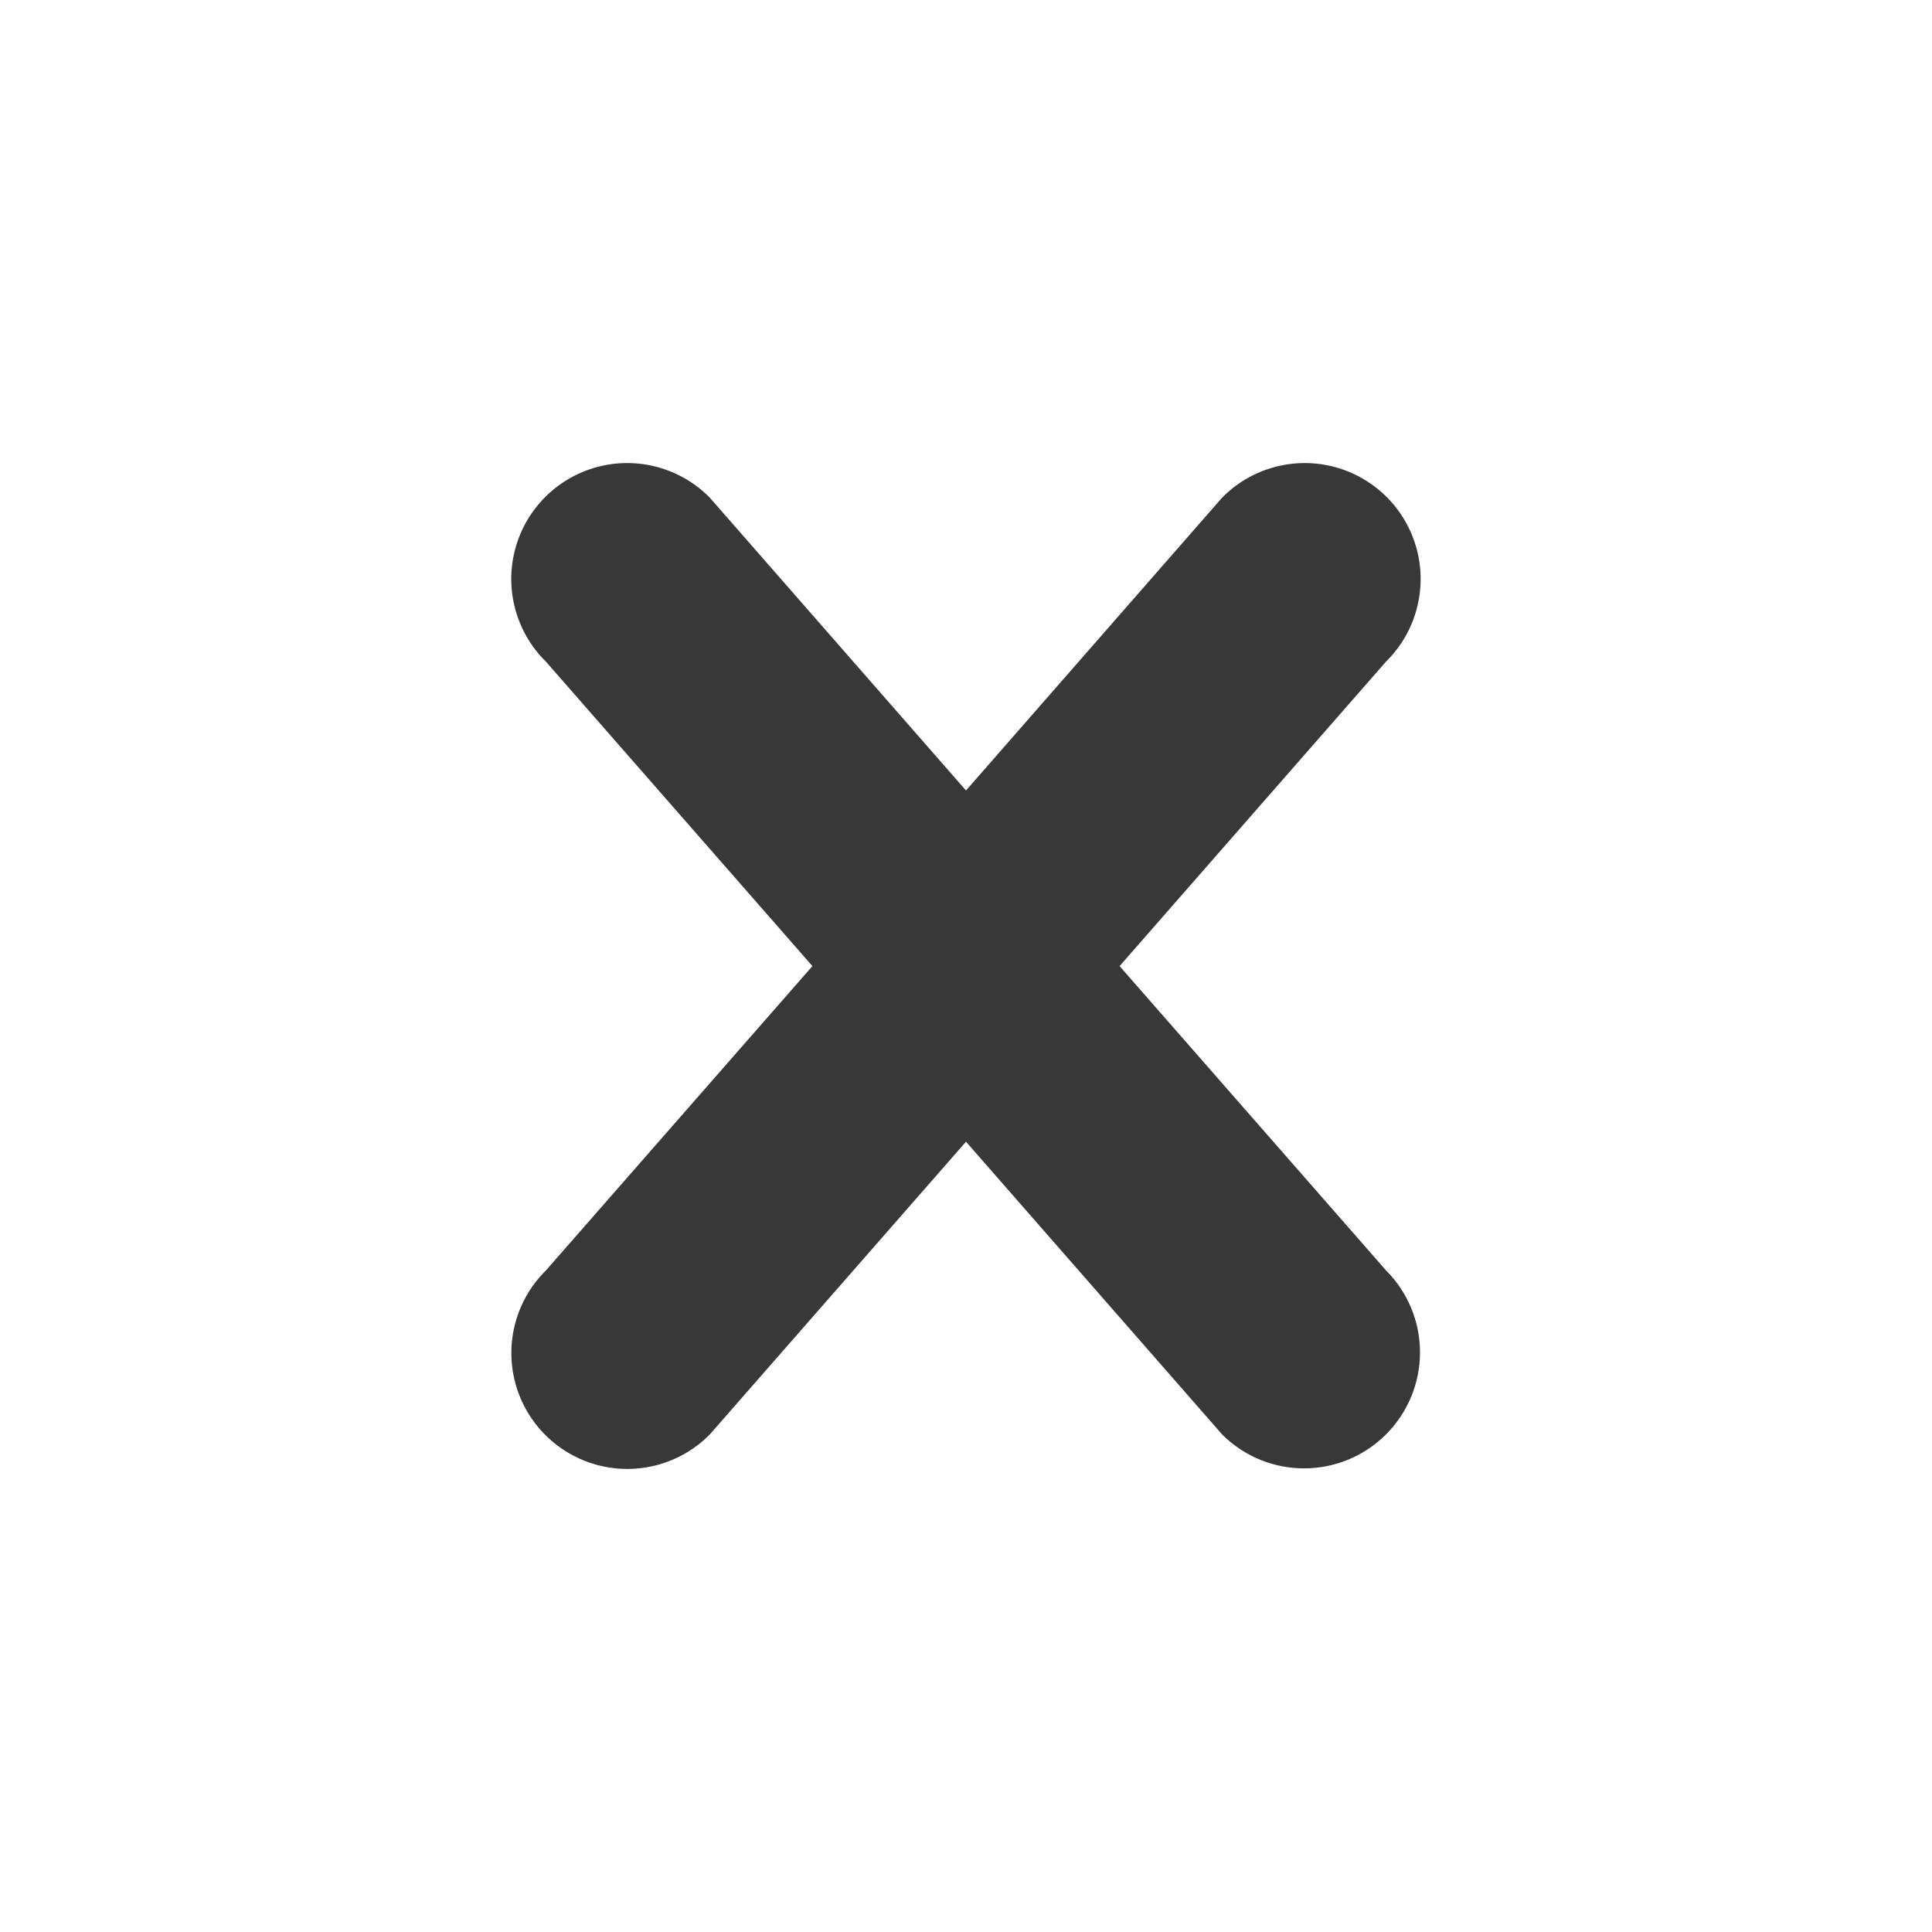
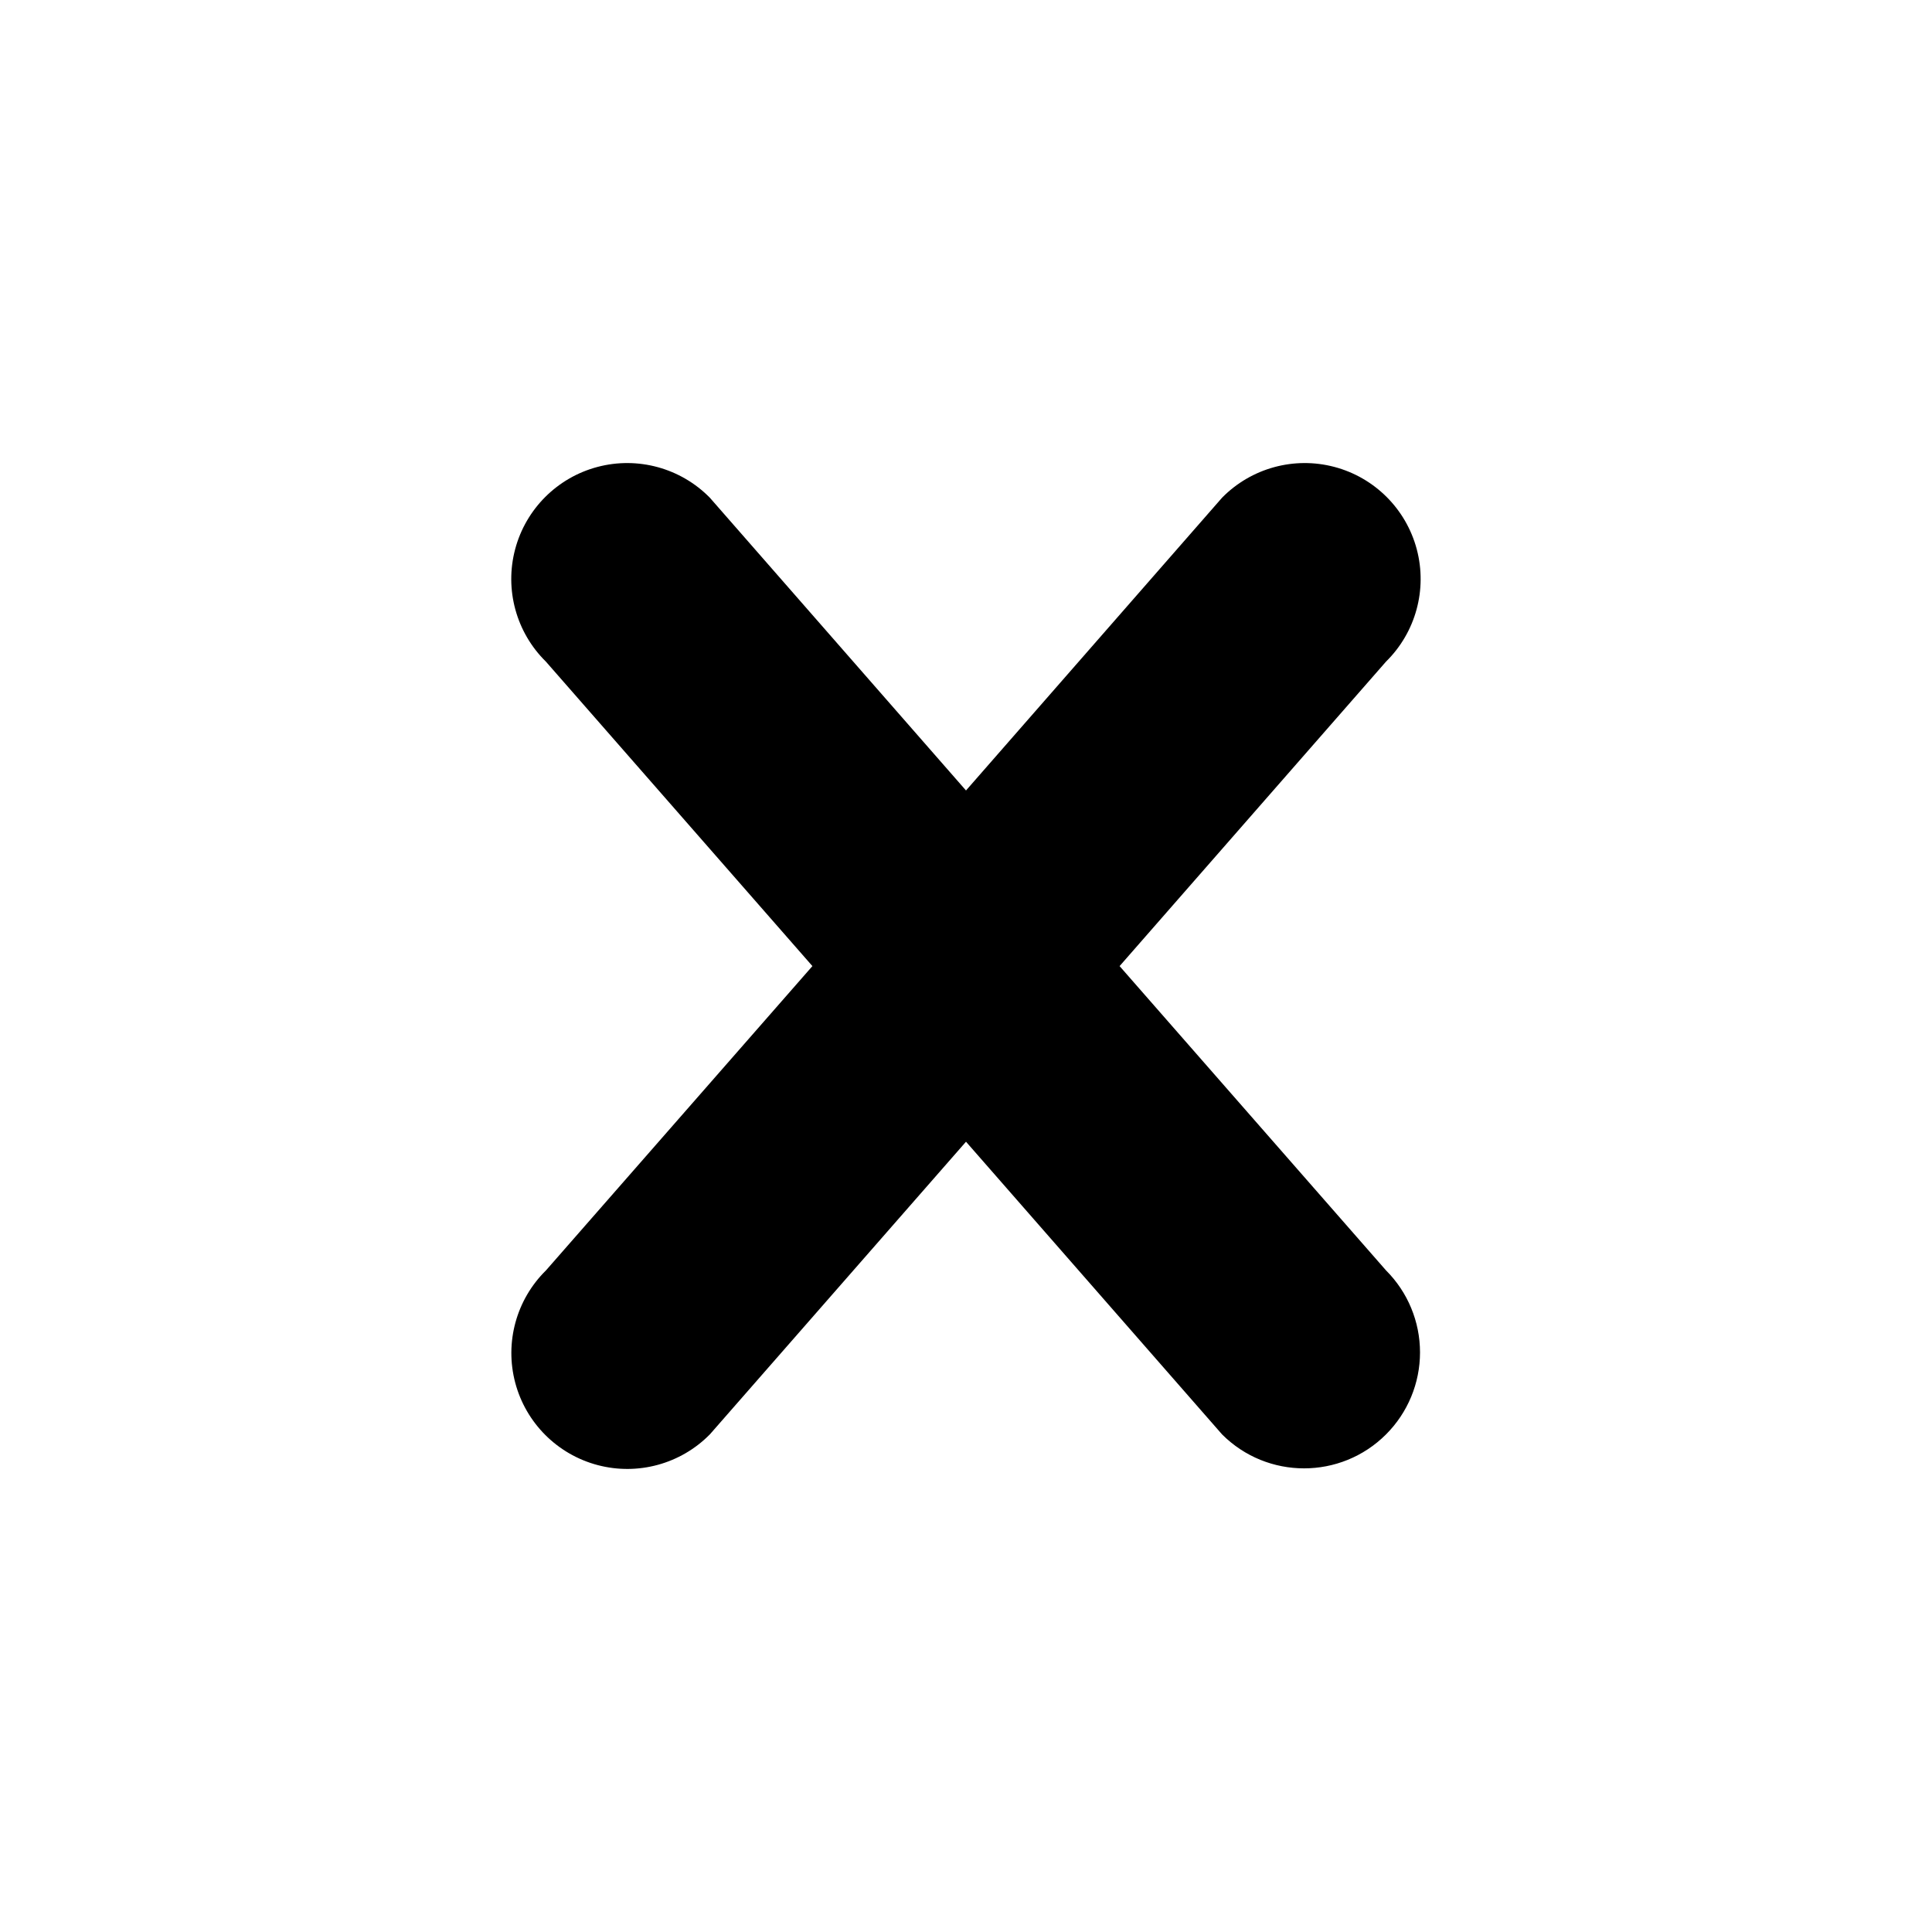
<svg xmlns="http://www.w3.org/2000/svg" width="24px" height="24px" viewBox="0 0 20 20">
-   <path fill="#383838" d="M14.348 14.849a1.2 1.2 0 0 1-1.697 0L10 11.819l-2.651 3.029a1.2 1.2 0 1 1-1.697-1.697l2.758-3.15l-2.759-3.152a1.2 1.2 0 1 1 1.697-1.697L10 8.183l2.651-3.031a1.2 1.2 0 1 1 1.697 1.697l-2.758 3.152l2.758 3.15a1.2 1.2 0 0 1 0 1.698" />
+   <path fill="currentColor" d="M14.348 14.849a1.2 1.2 0 0 1-1.697 0L10 11.819l-2.651 3.029a1.2 1.2 0 1 1-1.697-1.697l2.758-3.15l-2.759-3.152a1.2 1.2 0 1 1 1.697-1.697L10 8.183l2.651-3.031a1.2 1.2 0 1 1 1.697 1.697l-2.758 3.152l2.758 3.15a1.2 1.2 0 0 1 0 1.698" />
</svg>
